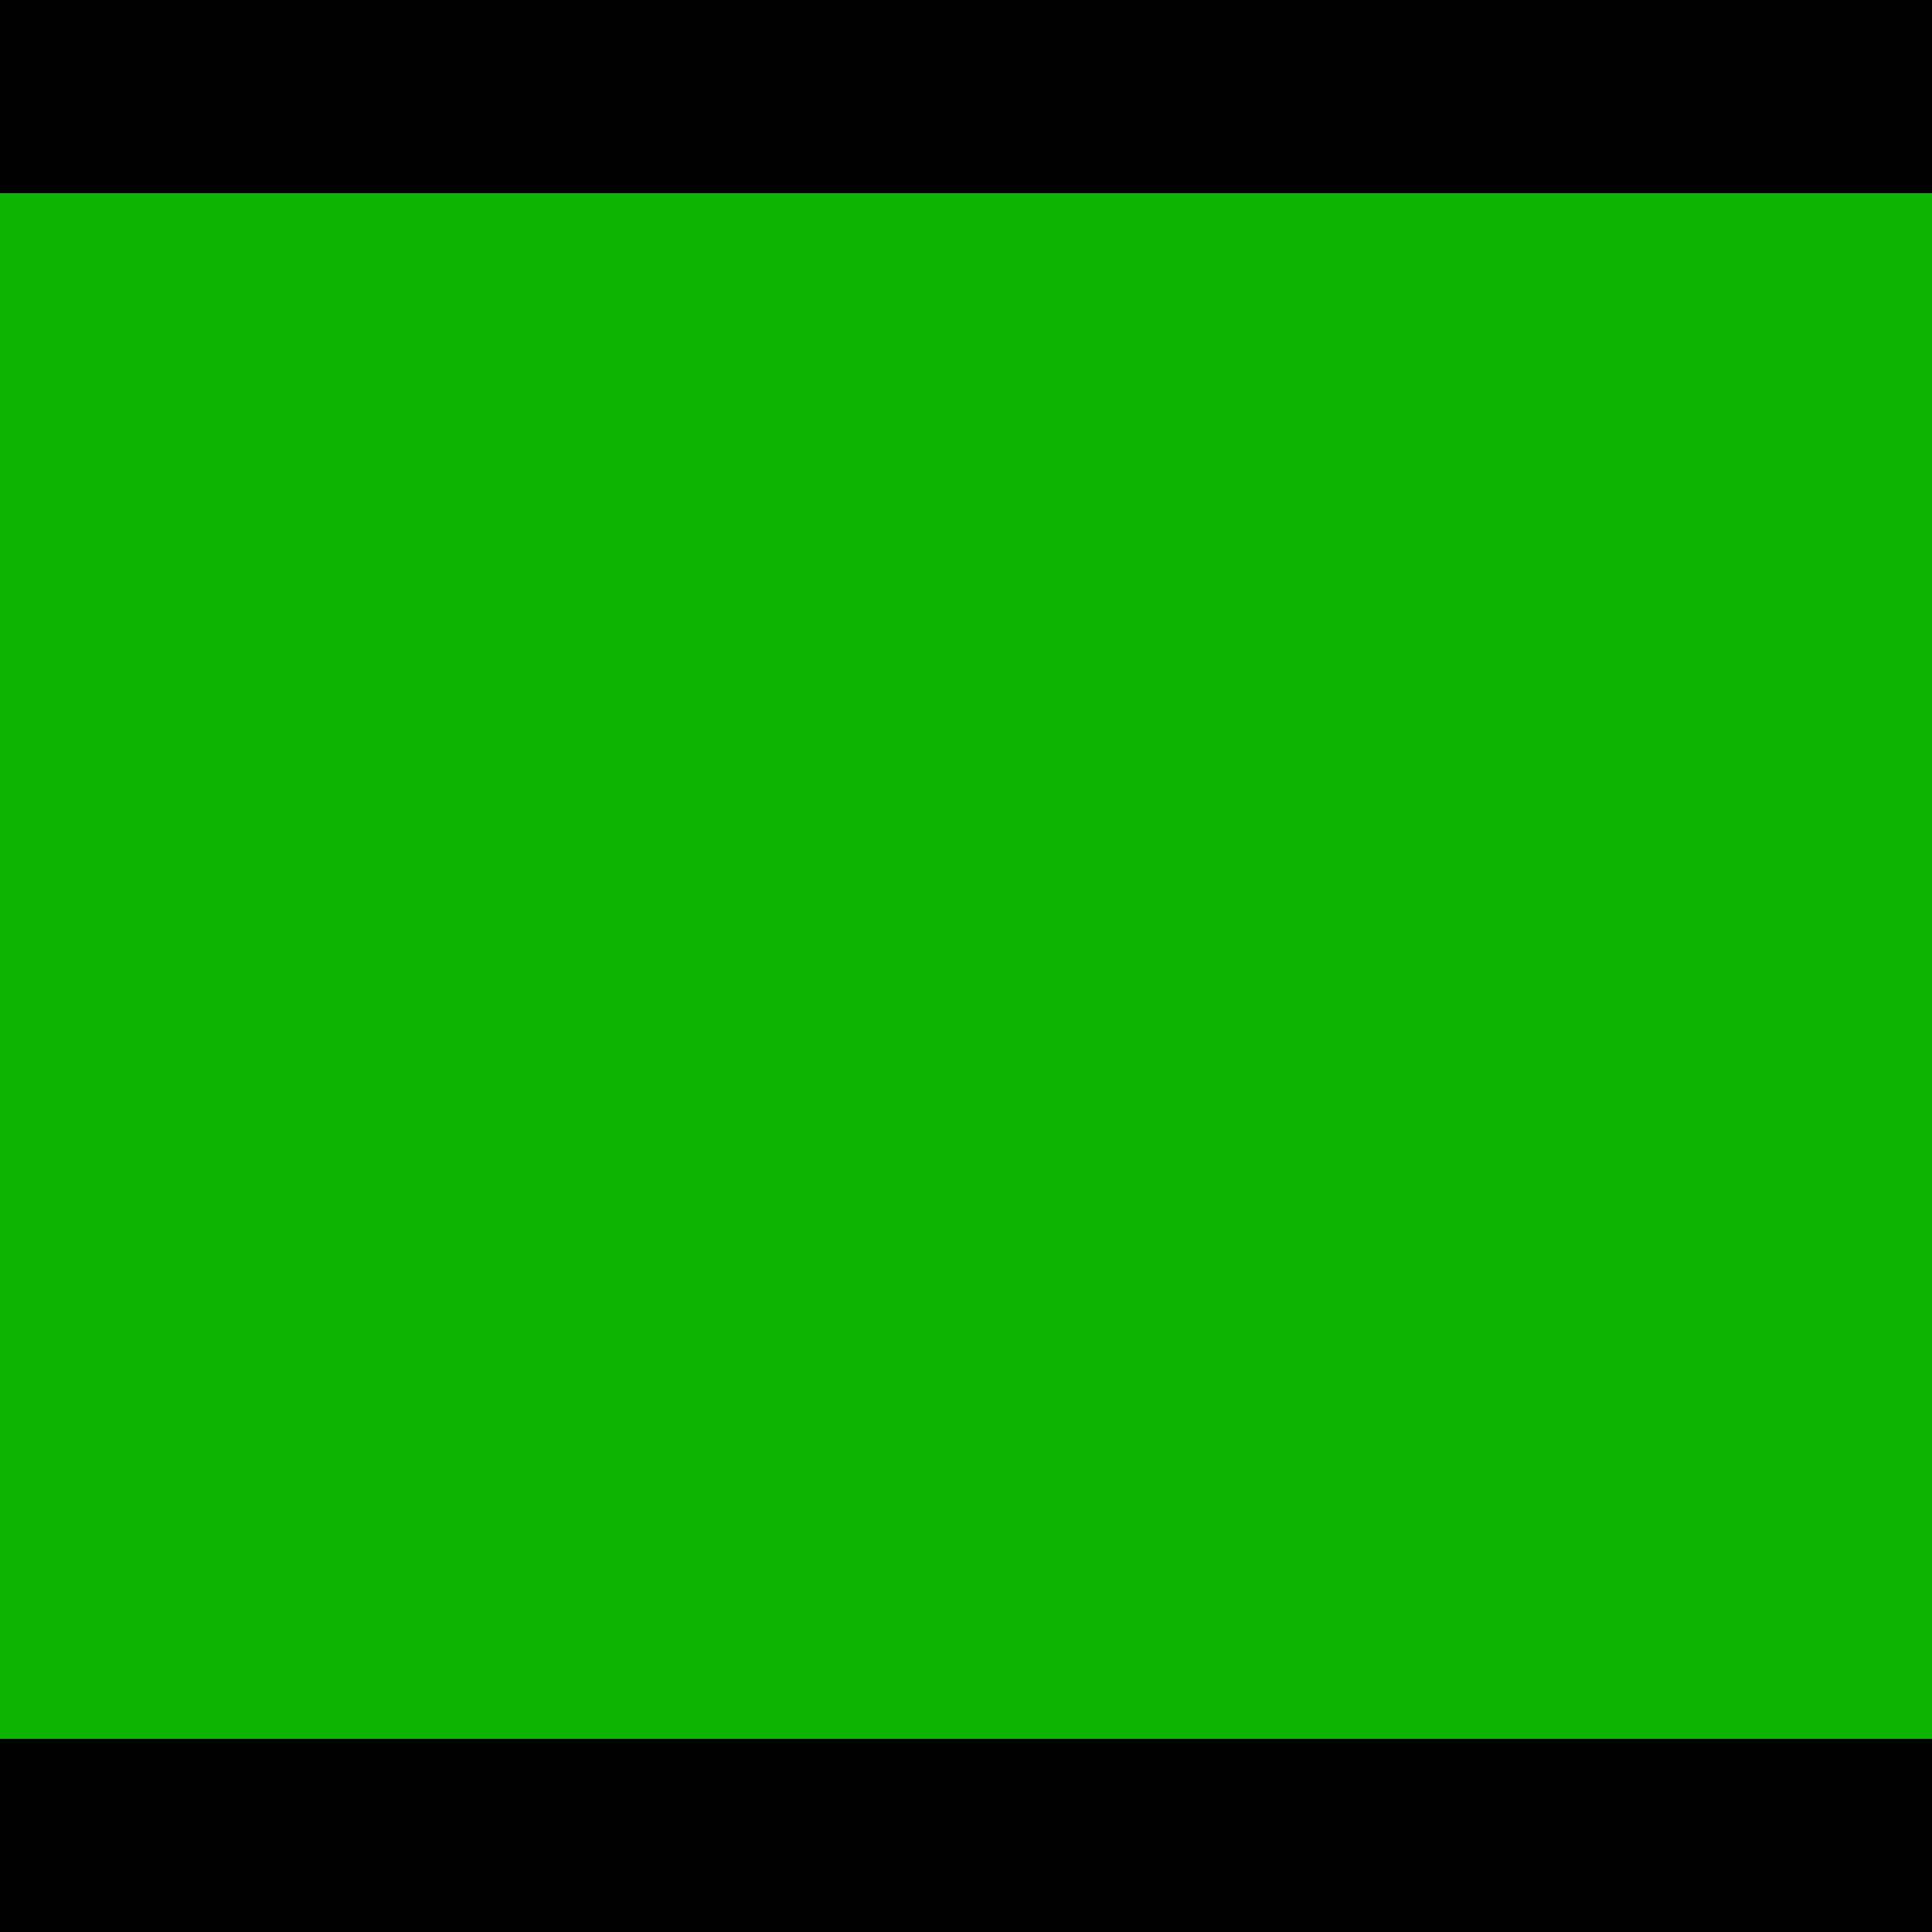
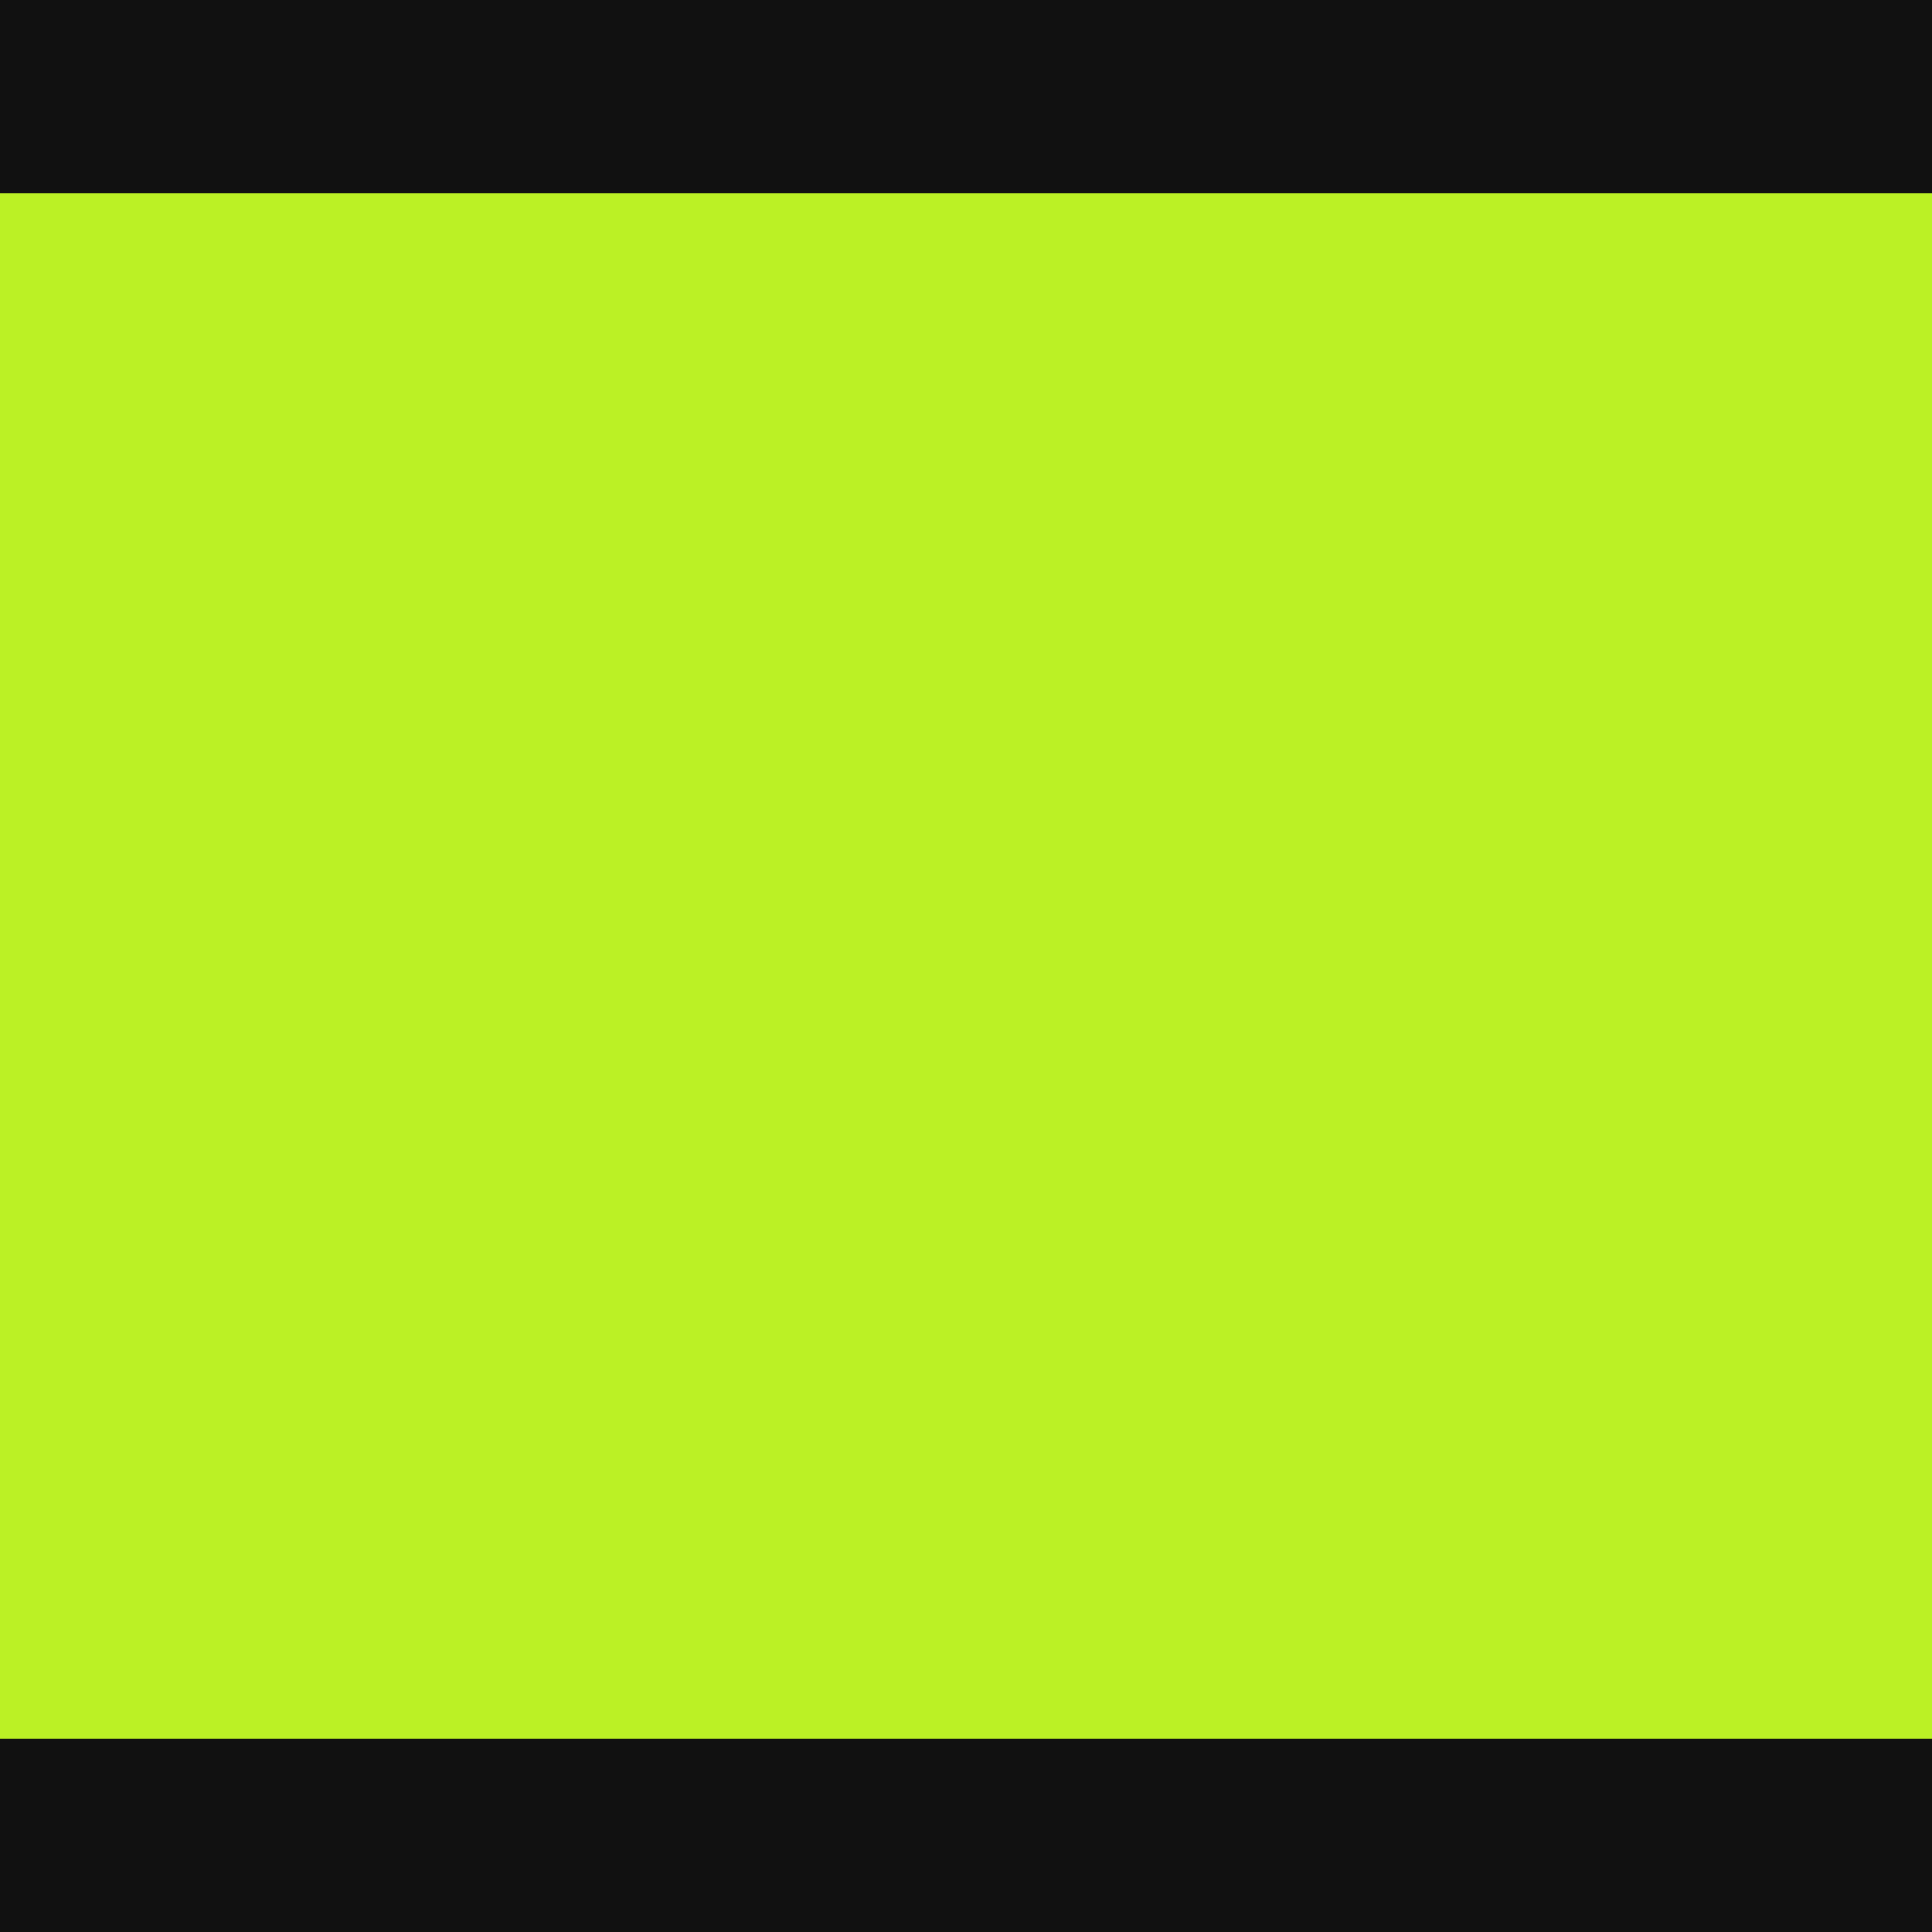
<svg xmlns="http://www.w3.org/2000/svg" width="50" height="50" viewBox="0 0 50 50" fill="none">
-   <path fill-rule="evenodd" clip-rule="evenodd" d="M0 45L0 50H50V45H0ZM0 5H50V0H0L0 5Z" fill="black" />
-   <rect y="45" width="40" height="50" transform="rotate(-90 0 45)" fill="#0EB500" />
+   <path fill-rule="evenodd" clip-rule="evenodd" d="M0 45L0 50H50V45H0ZM0 5H50V0H0L0 5Z" fill="#111111" />
+   <rect y="45" width="40" height="50" transform="rotate(-90 0 45)" fill="#BBF125" />
</svg>
